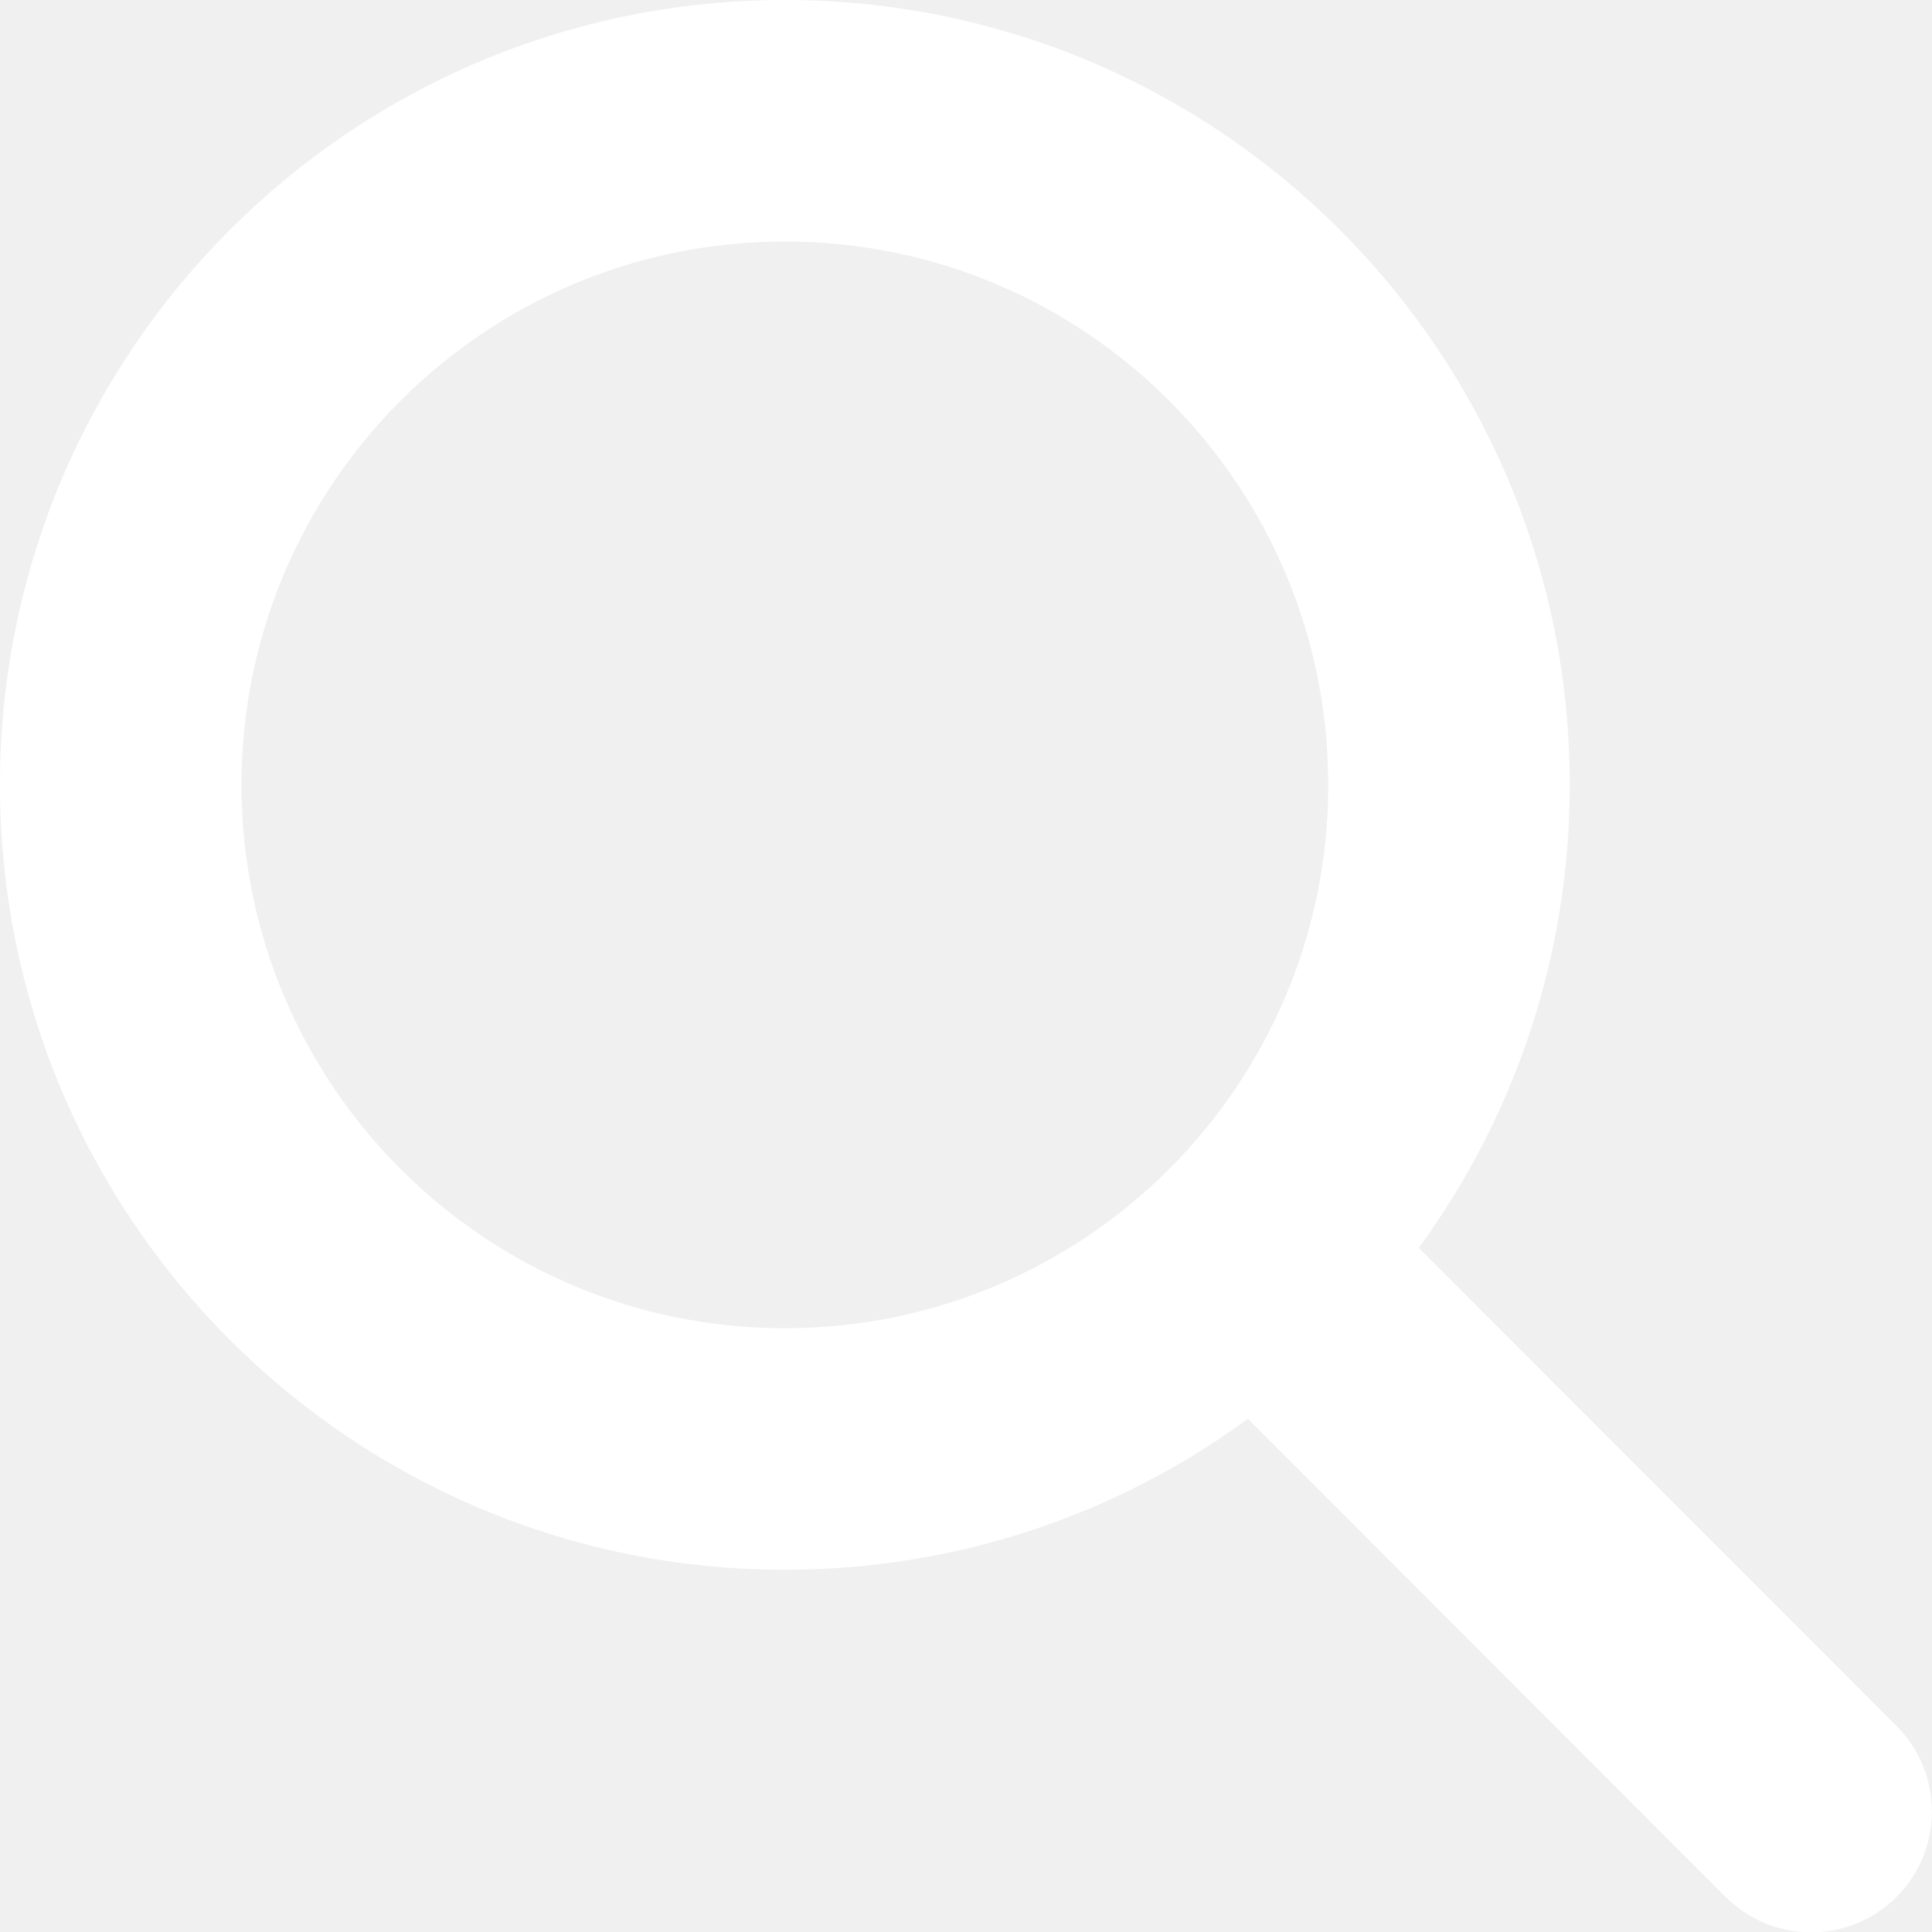
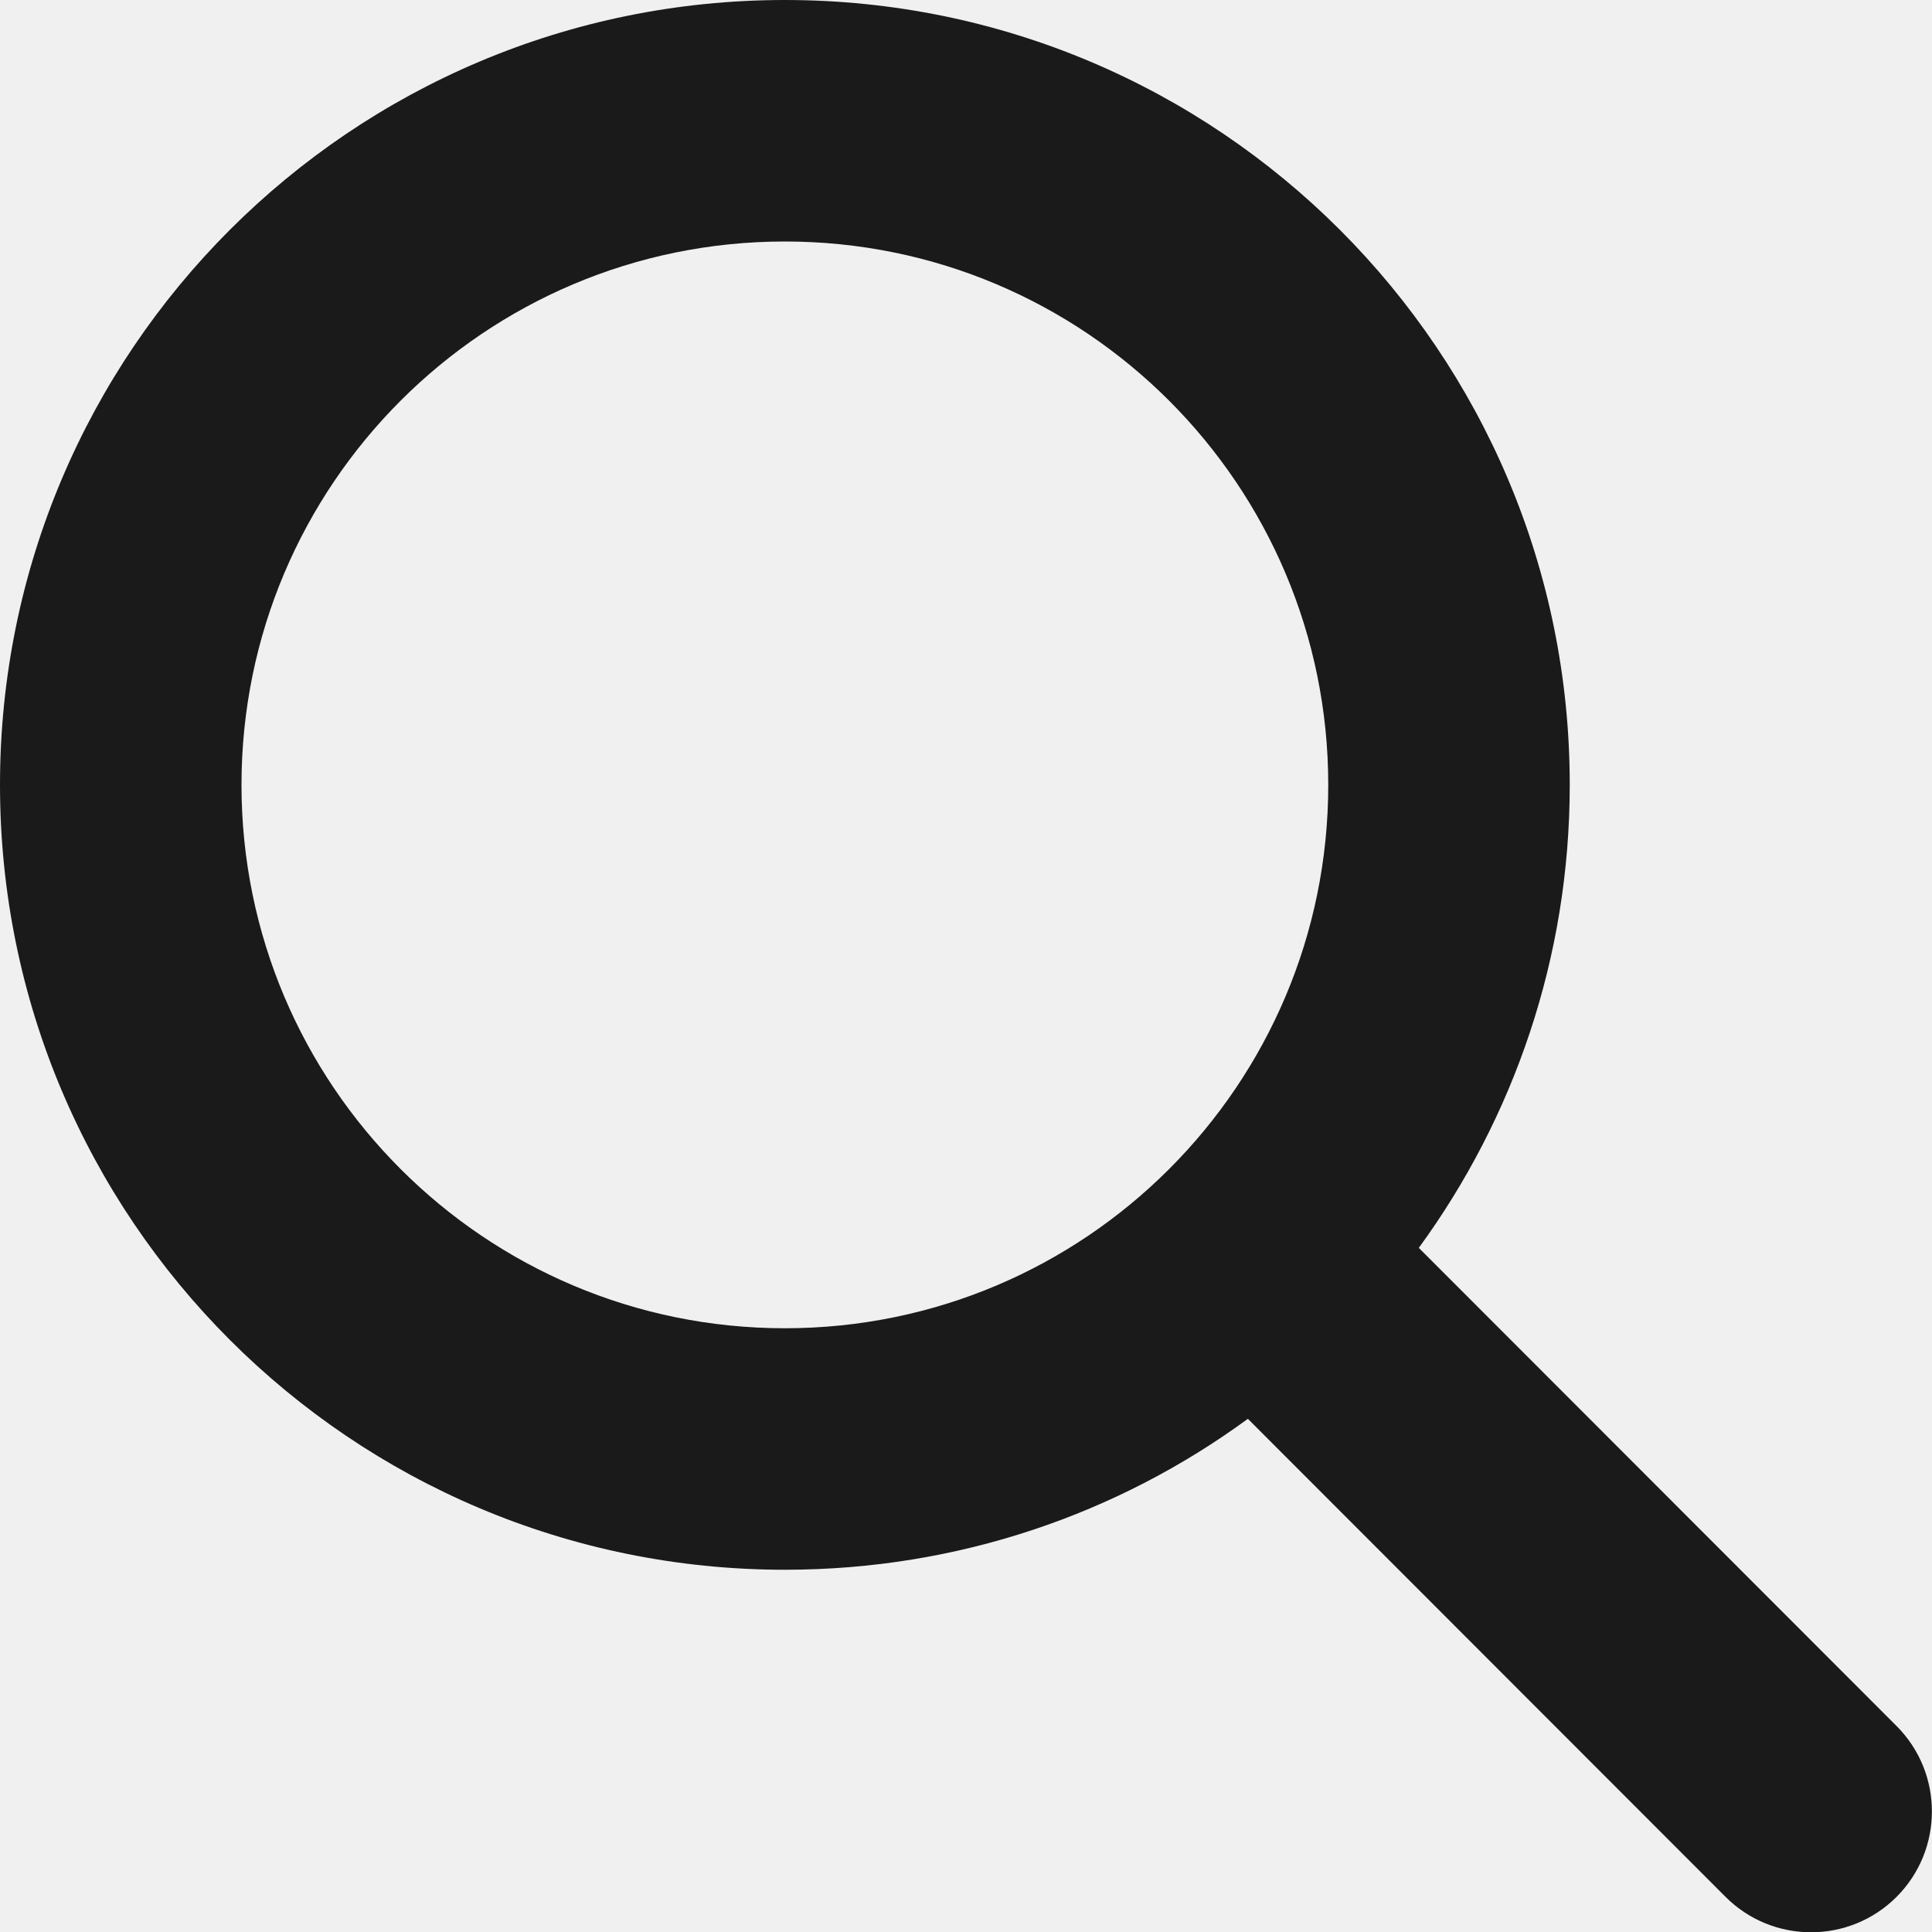
<svg xmlns="http://www.w3.org/2000/svg" viewBox="0 0 512 512" version="1.1" id="svg4">
  <defs id="defs8" />
-   <path d="M416 208c0 45.9-14.9 88.3-40 122.7L502.6 457.4c12.5 12.5 12.5 32.8 0 45.3s-32.8 12.5-45.3 0L330.7 376c-34.4 25.2-76.8 40-122.7 40C93.1 416 0 322.9 0 208S93.1 0 208 0S416 93.1 416 208zM208 352a144 144 0 1 0 0-288 144 144 0 1 0 0 288z" id="path2" style="fill:#ffffff" />
+   <path d="M416 208c0 45.9-14.9 88.3-40 122.7L502.6 457.4c12.5 12.5 12.5 32.8 0 45.3s-32.8 12.5-45.3 0L330.7 376c-34.4 25.2-76.8 40-122.7 40C93.1 416 0 322.9 0 208S93.1 0 208 0S416 93.1 416 208zM208 352a144 144 0 1 0 0-288 144 144 0 1 0 0 288z" id="path2" style="fill:#1a1a1a" />
</svg>
